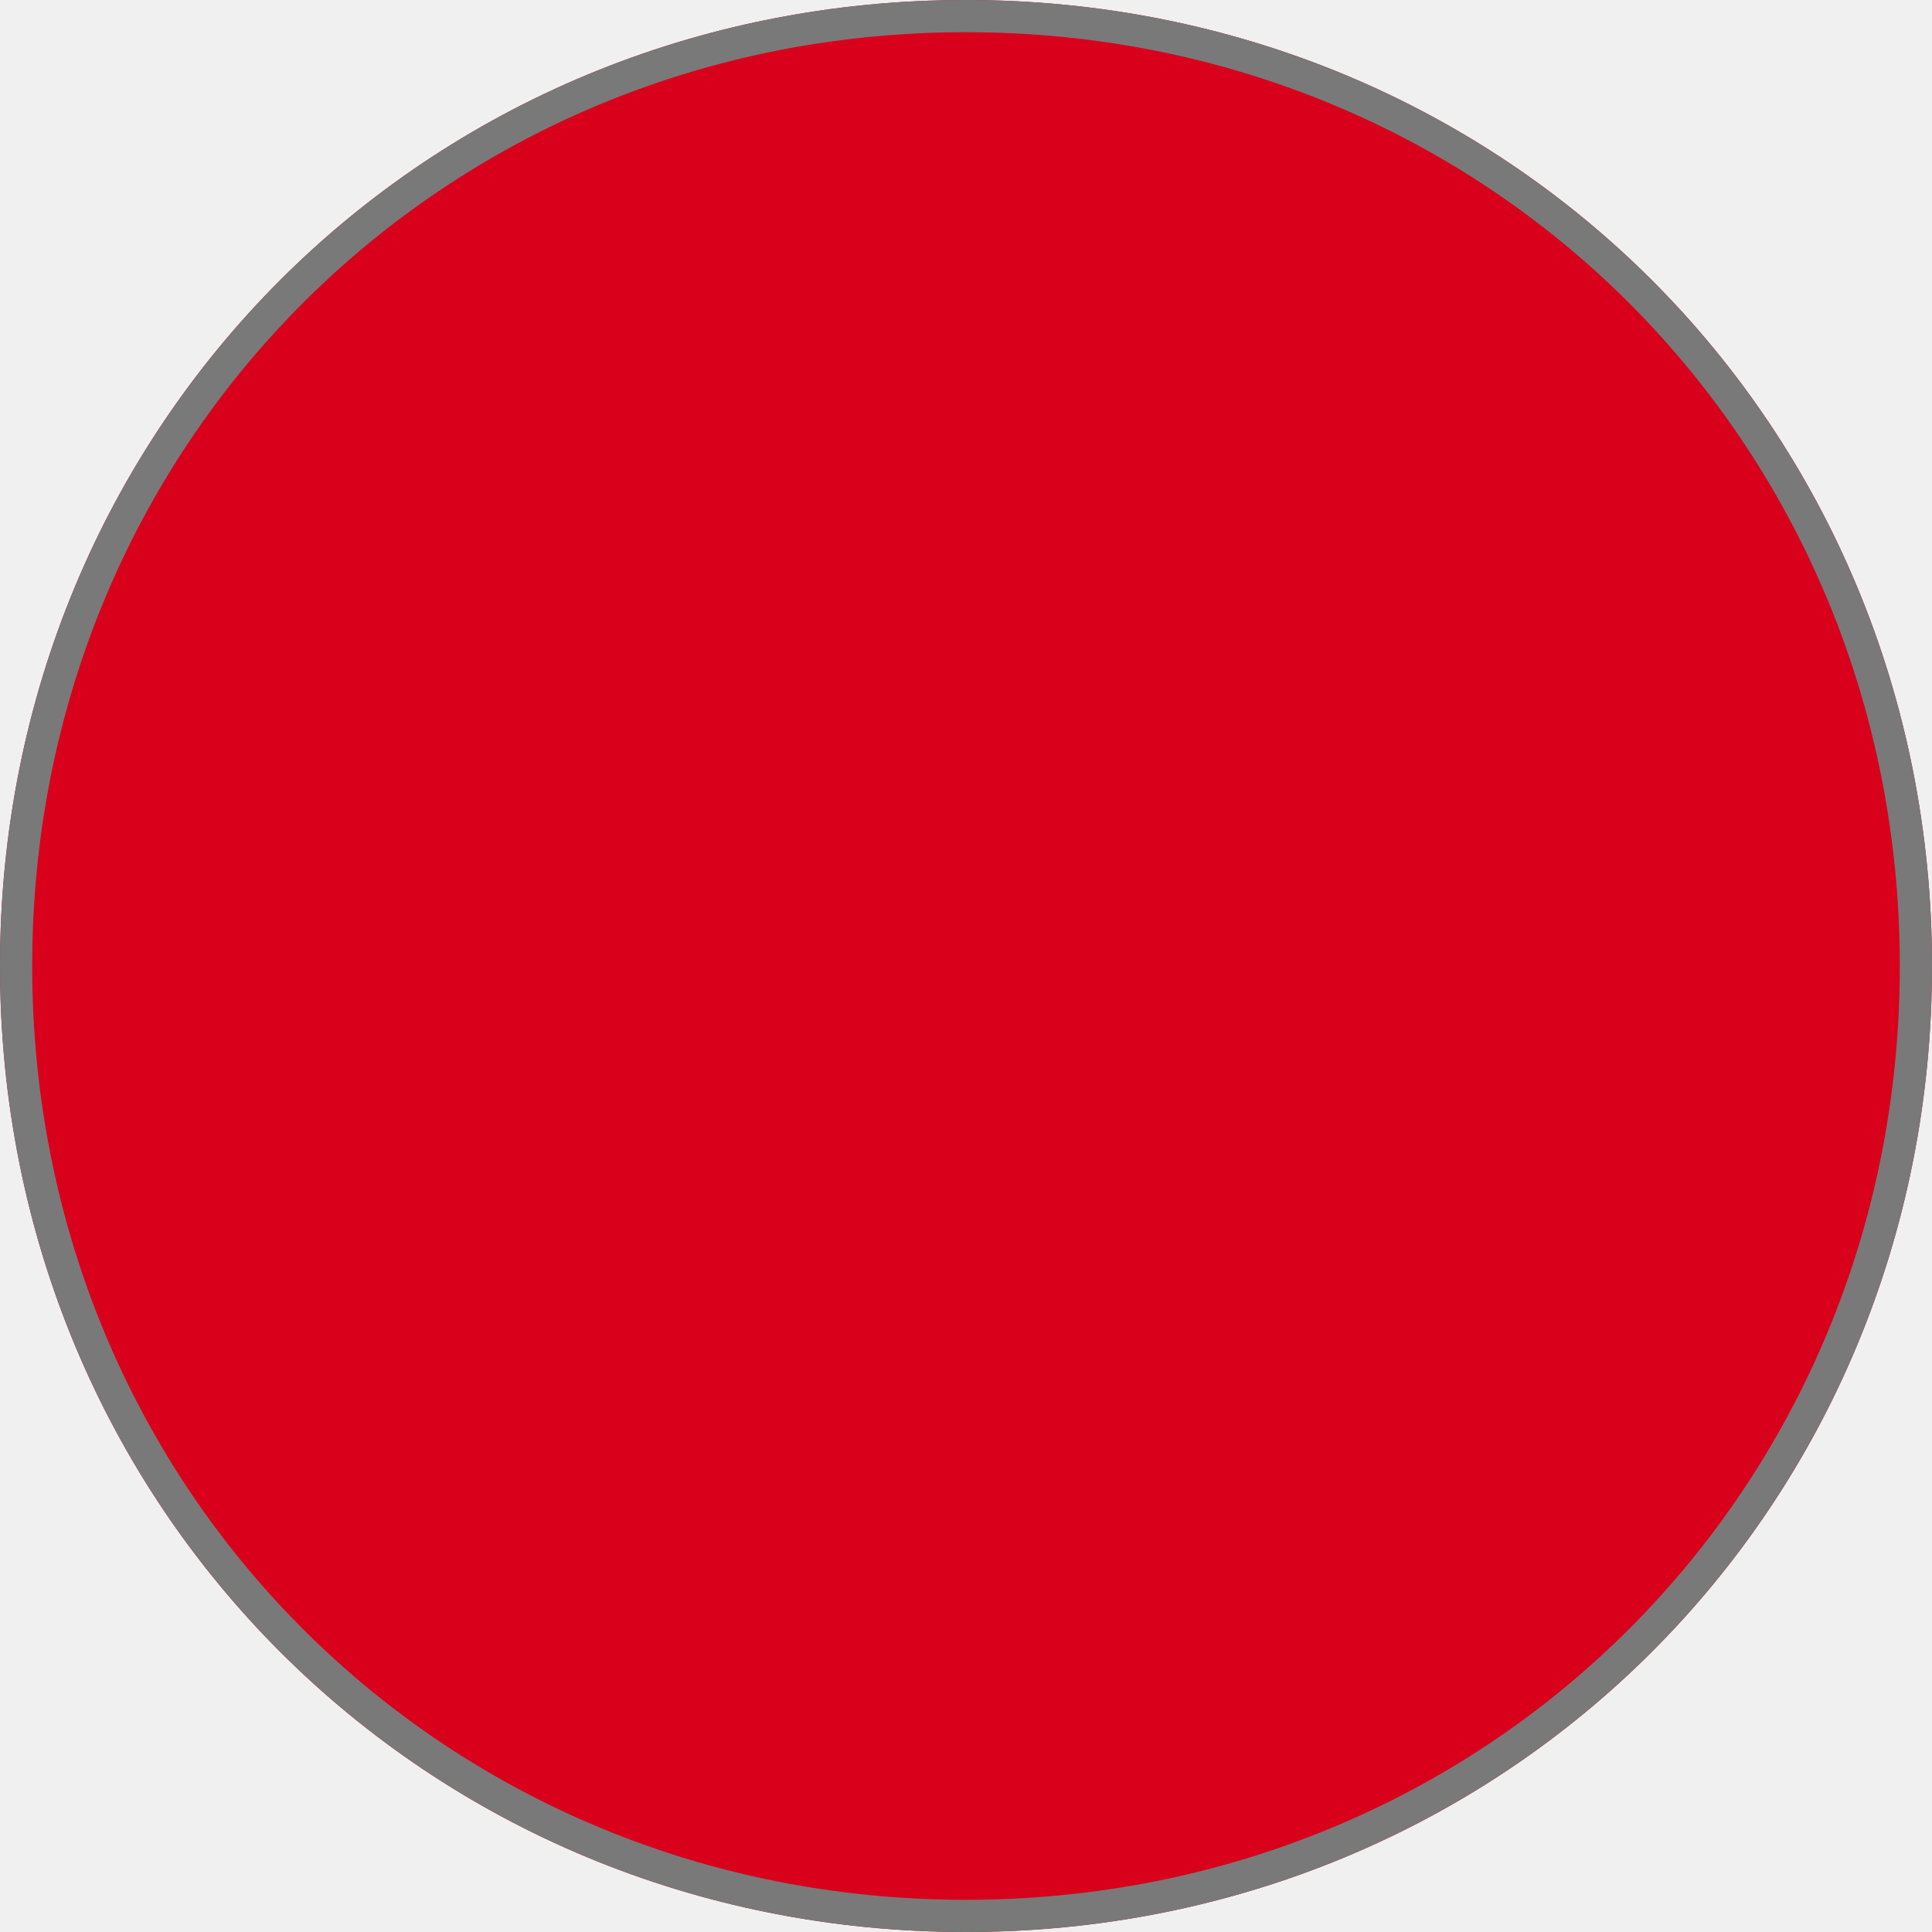
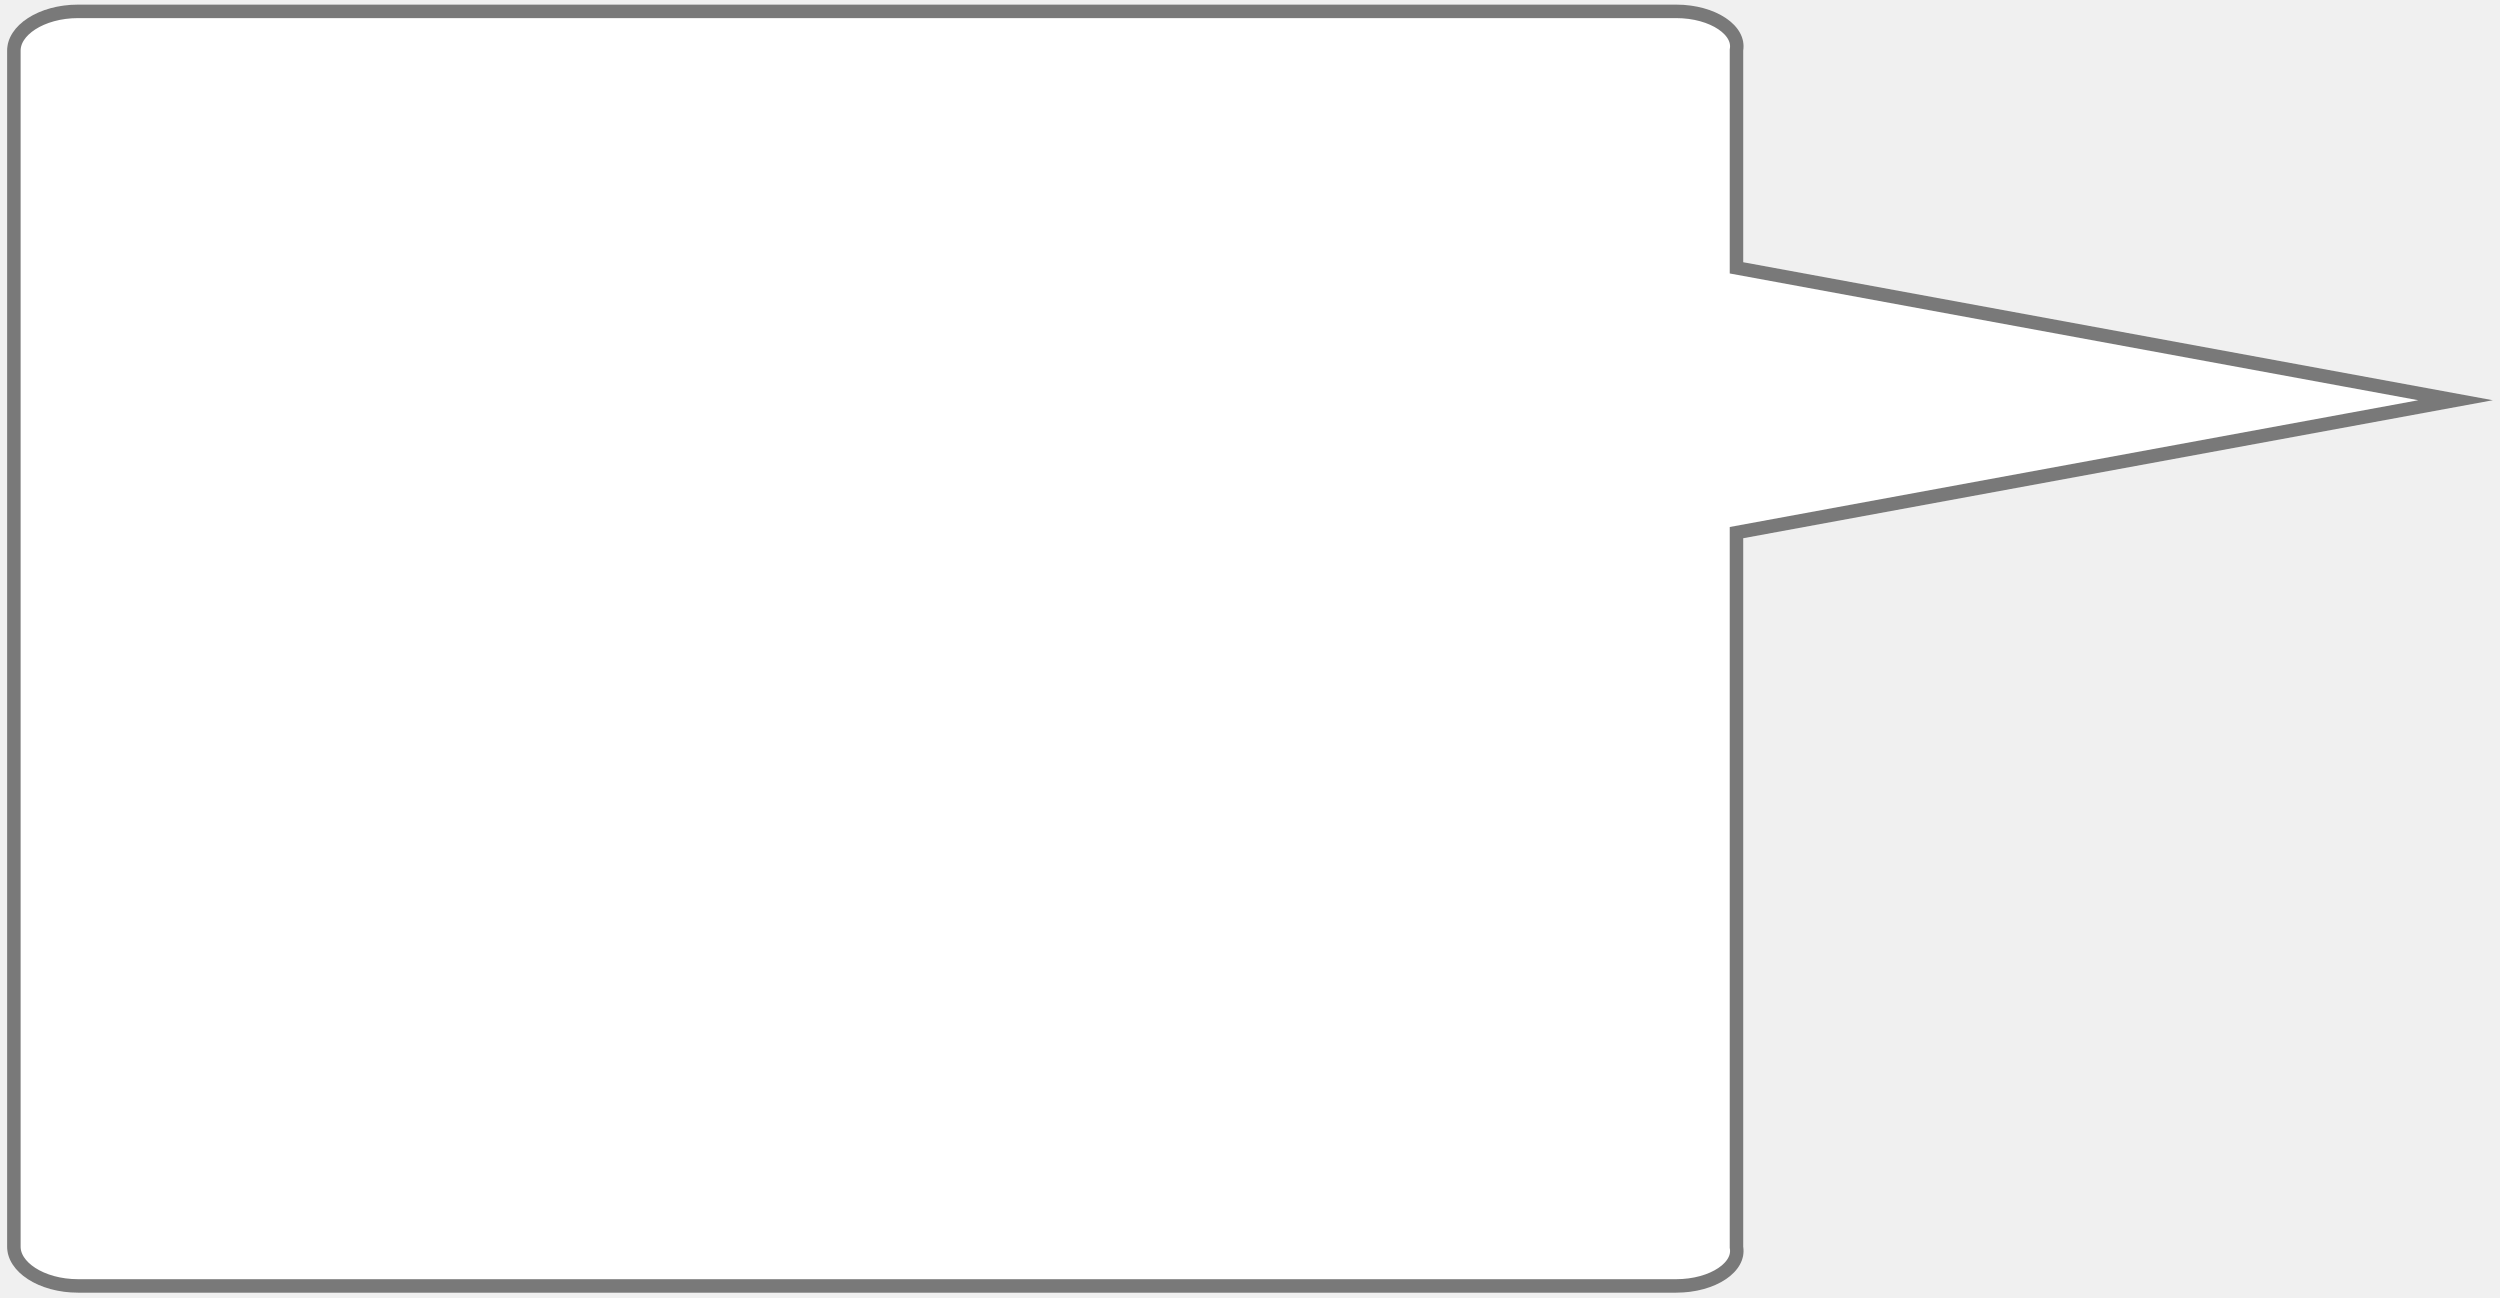
- <svg xmlns="http://www.w3.org/2000/svg" version="1.1" width="60px" height="60px">
-   <g transform="matrix(1 0 0 1 -282 -3309 )">
-     <path d="M 312 3309  C 328.8 3309  342 3322.2  342 3339  C 342 3355.8  328.8 3369  312 3369  C 295.2 3369  282 3355.8  282 3339  C 282 3322.2  295.2 3309  312 3309  Z " fill-rule="nonzero" fill="#d9001b" stroke="none" />
-     <path d="M 312 3309.5  C 328.52 3309.5  341.5 3322.48  341.5 3339  C 341.5 3355.52  328.52 3368.5  312 3368.5  C 295.48 3368.5  282.5 3355.52  282.5 3339  C 282.5 3322.48  295.48 3309.5  312 3309.5  Z " stroke-width="1" stroke="#797979" fill="none" />
+ <svg xmlns="http://www.w3.org/2000/svg" version="1.1" width="185px" height="96px">
+   <defs>
+     <mask fill="white" id="clip34">
+       <path d="M 129 3.745  C 129.29 1.865  126.937 0.34  124.034 0.34  L 5.781 0.34  C 2.879 0.34  0.526 1.865  0.526 3.745  L 0.526 92.255  C 0.526 94.135  2.879 95.66  5.781 95.66  L 124.034 95.66  C 126.937 95.66  129.29 94.135  129 92.255  L 129 39.83  L 184.474 29.617  L 129 19.404  L 129 3.745  Z " fill-rule="evenodd" />
+     </mask>
+   </defs>
+   <g transform="matrix(1 0 0 1 -790 -3375 )">
+     <path d="M 129 3.745  C 129.29 1.865  126.937 0.34  124.034 0.34  L 5.781 0.34  C 2.879 0.34  0.526 1.865  0.526 3.745  L 0.526 92.255  C 0.526 94.135  2.879 95.66  5.781 95.66  L 124.034 95.66  C 126.937 95.66  129.29 94.135  129 92.255  L 129 39.83  L 184.474 29.617  L 129 19.404  L 129 3.745  Z " fill-rule="nonzero" fill="#ffffff" stroke="none" transform="matrix(1 0 0 1 790 3375 )" />
+     <path d="M 129 3.745  C 129.29 1.865  126.937 0.34  124.034 0.34  L 5.781 0.34  C 2.879 0.34  0.526 1.865  0.526 3.745  L 0.526 92.255  C 0.526 94.135  2.879 95.66  5.781 95.66  L 124.034 95.66  C 126.937 95.66  129.29 94.135  129 92.255  L 129 39.83  L 184.474 29.617  L 129 19.404  L 129 3.745  Z " stroke-width="2" stroke="#797979" fill="none" transform="matrix(1 0 0 1 790 3375 )" mask="url(#clip34)" />
  </g>
</svg>
